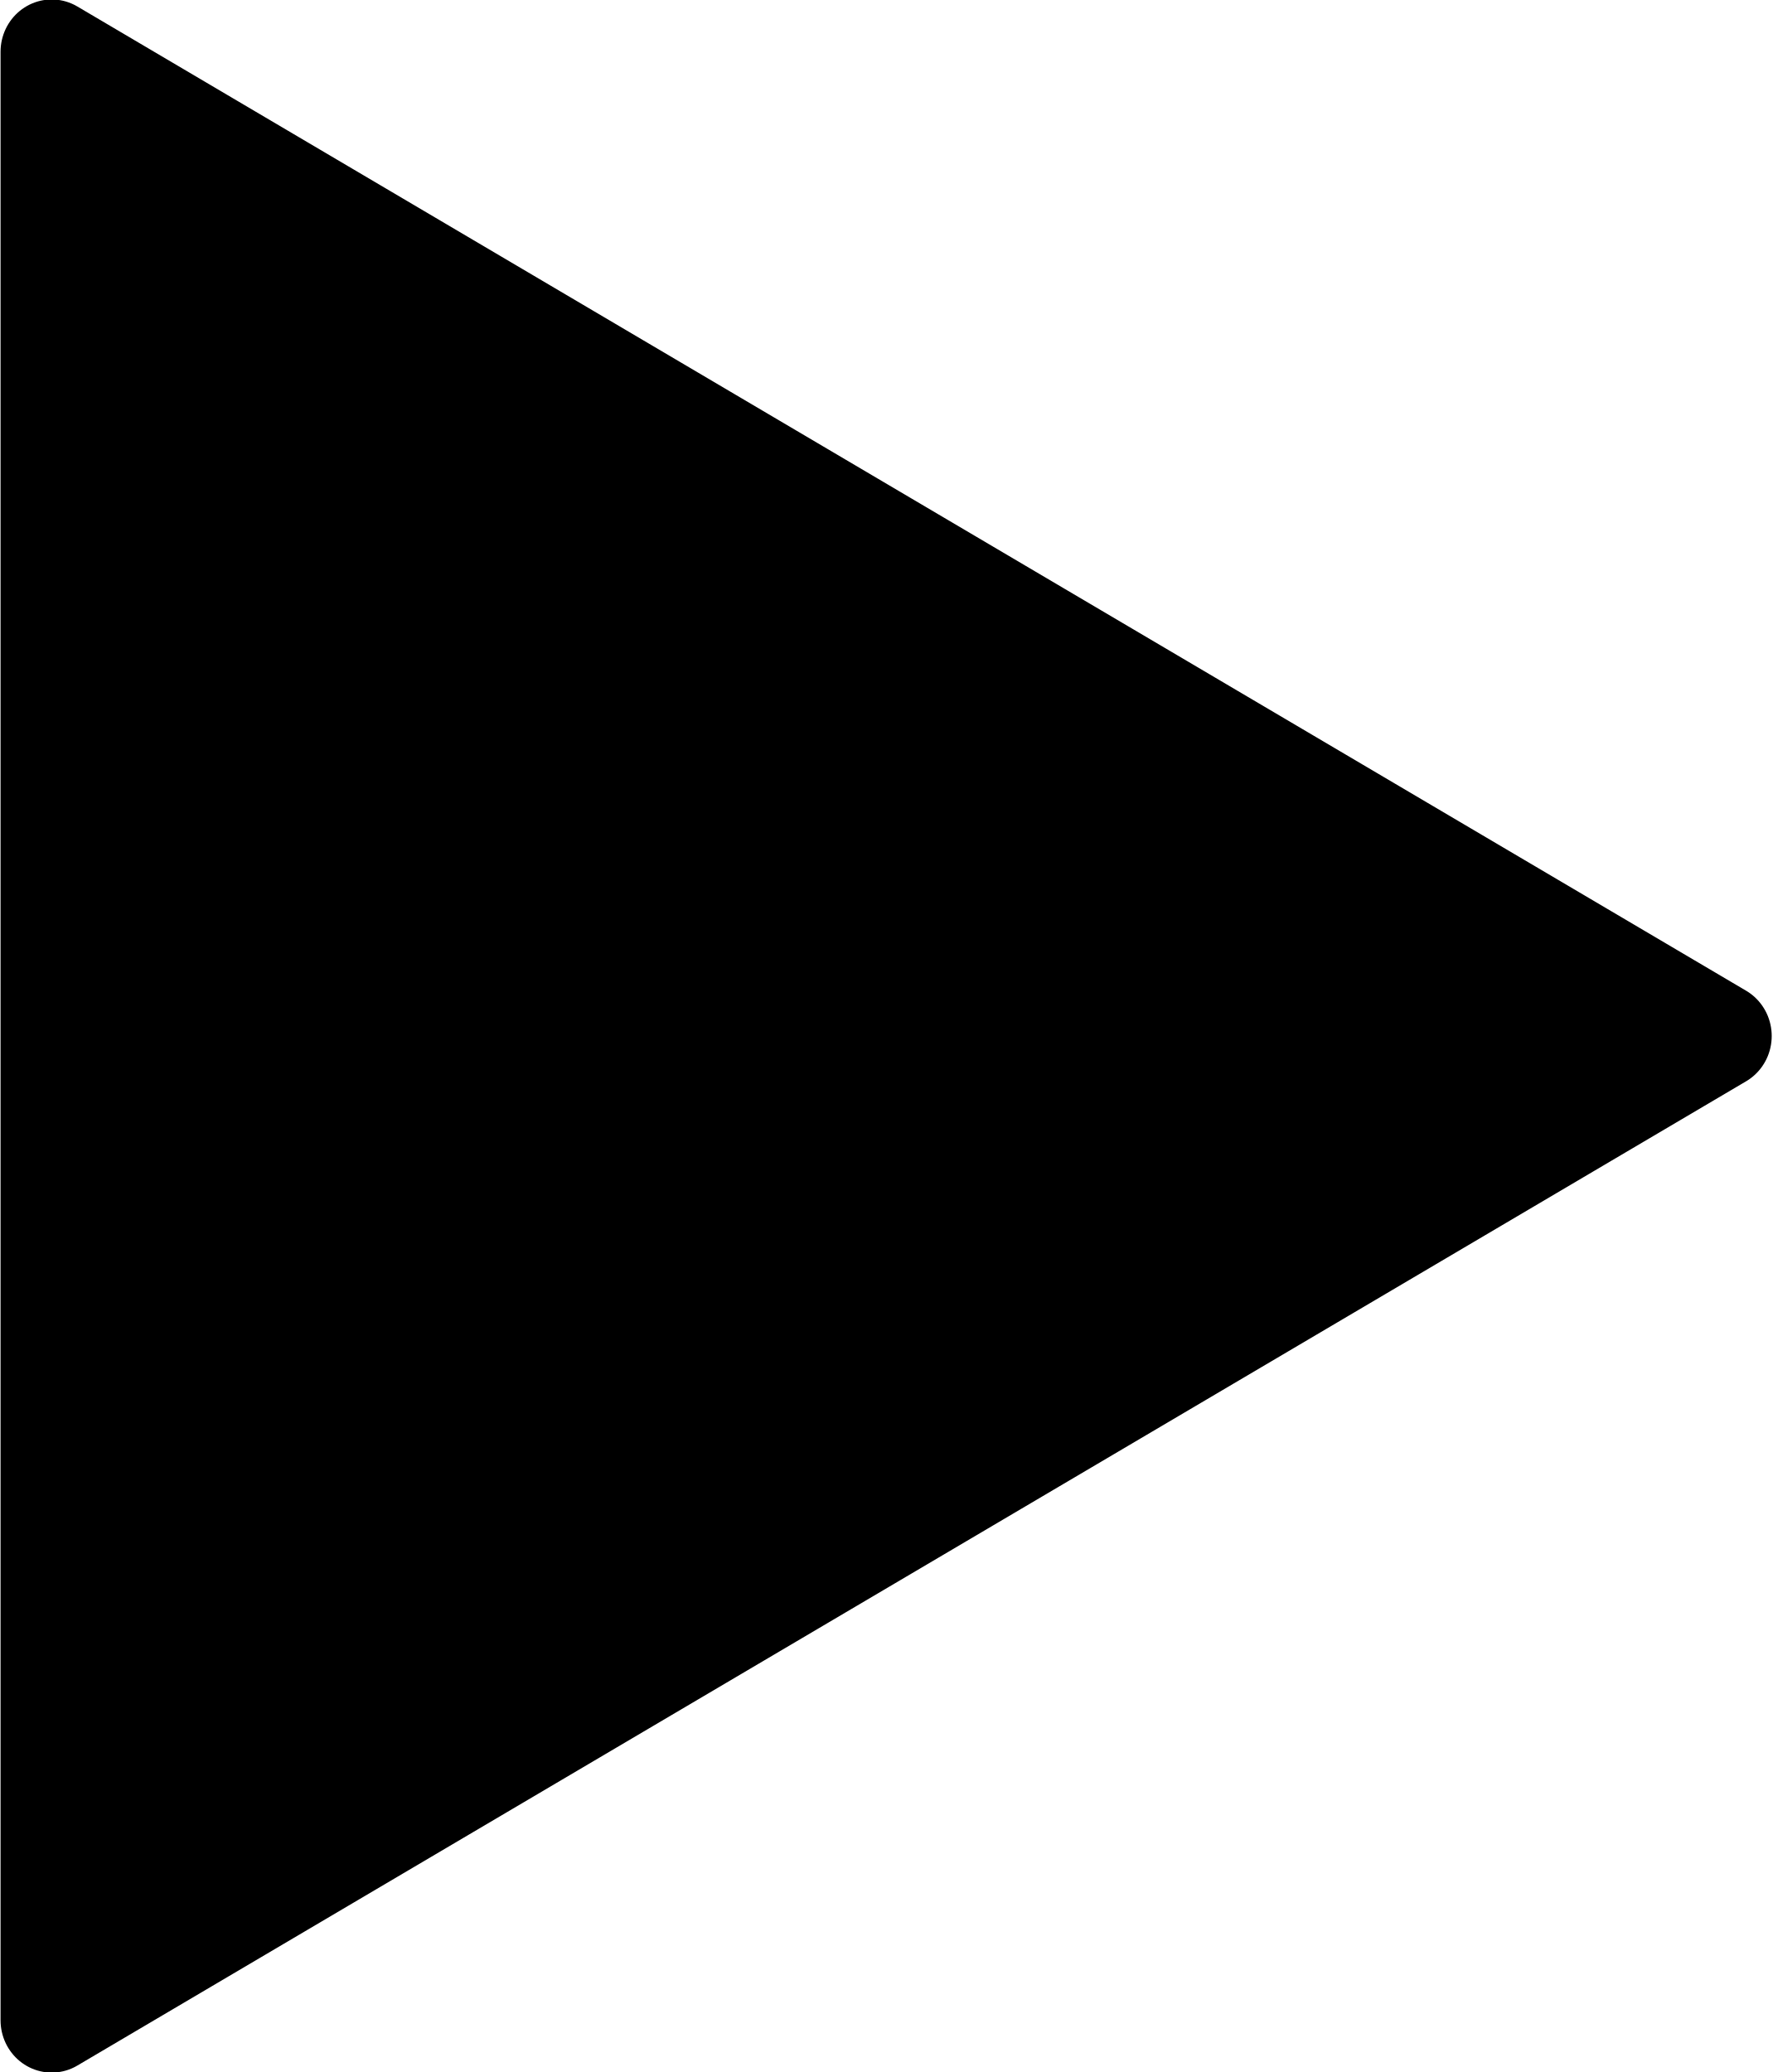
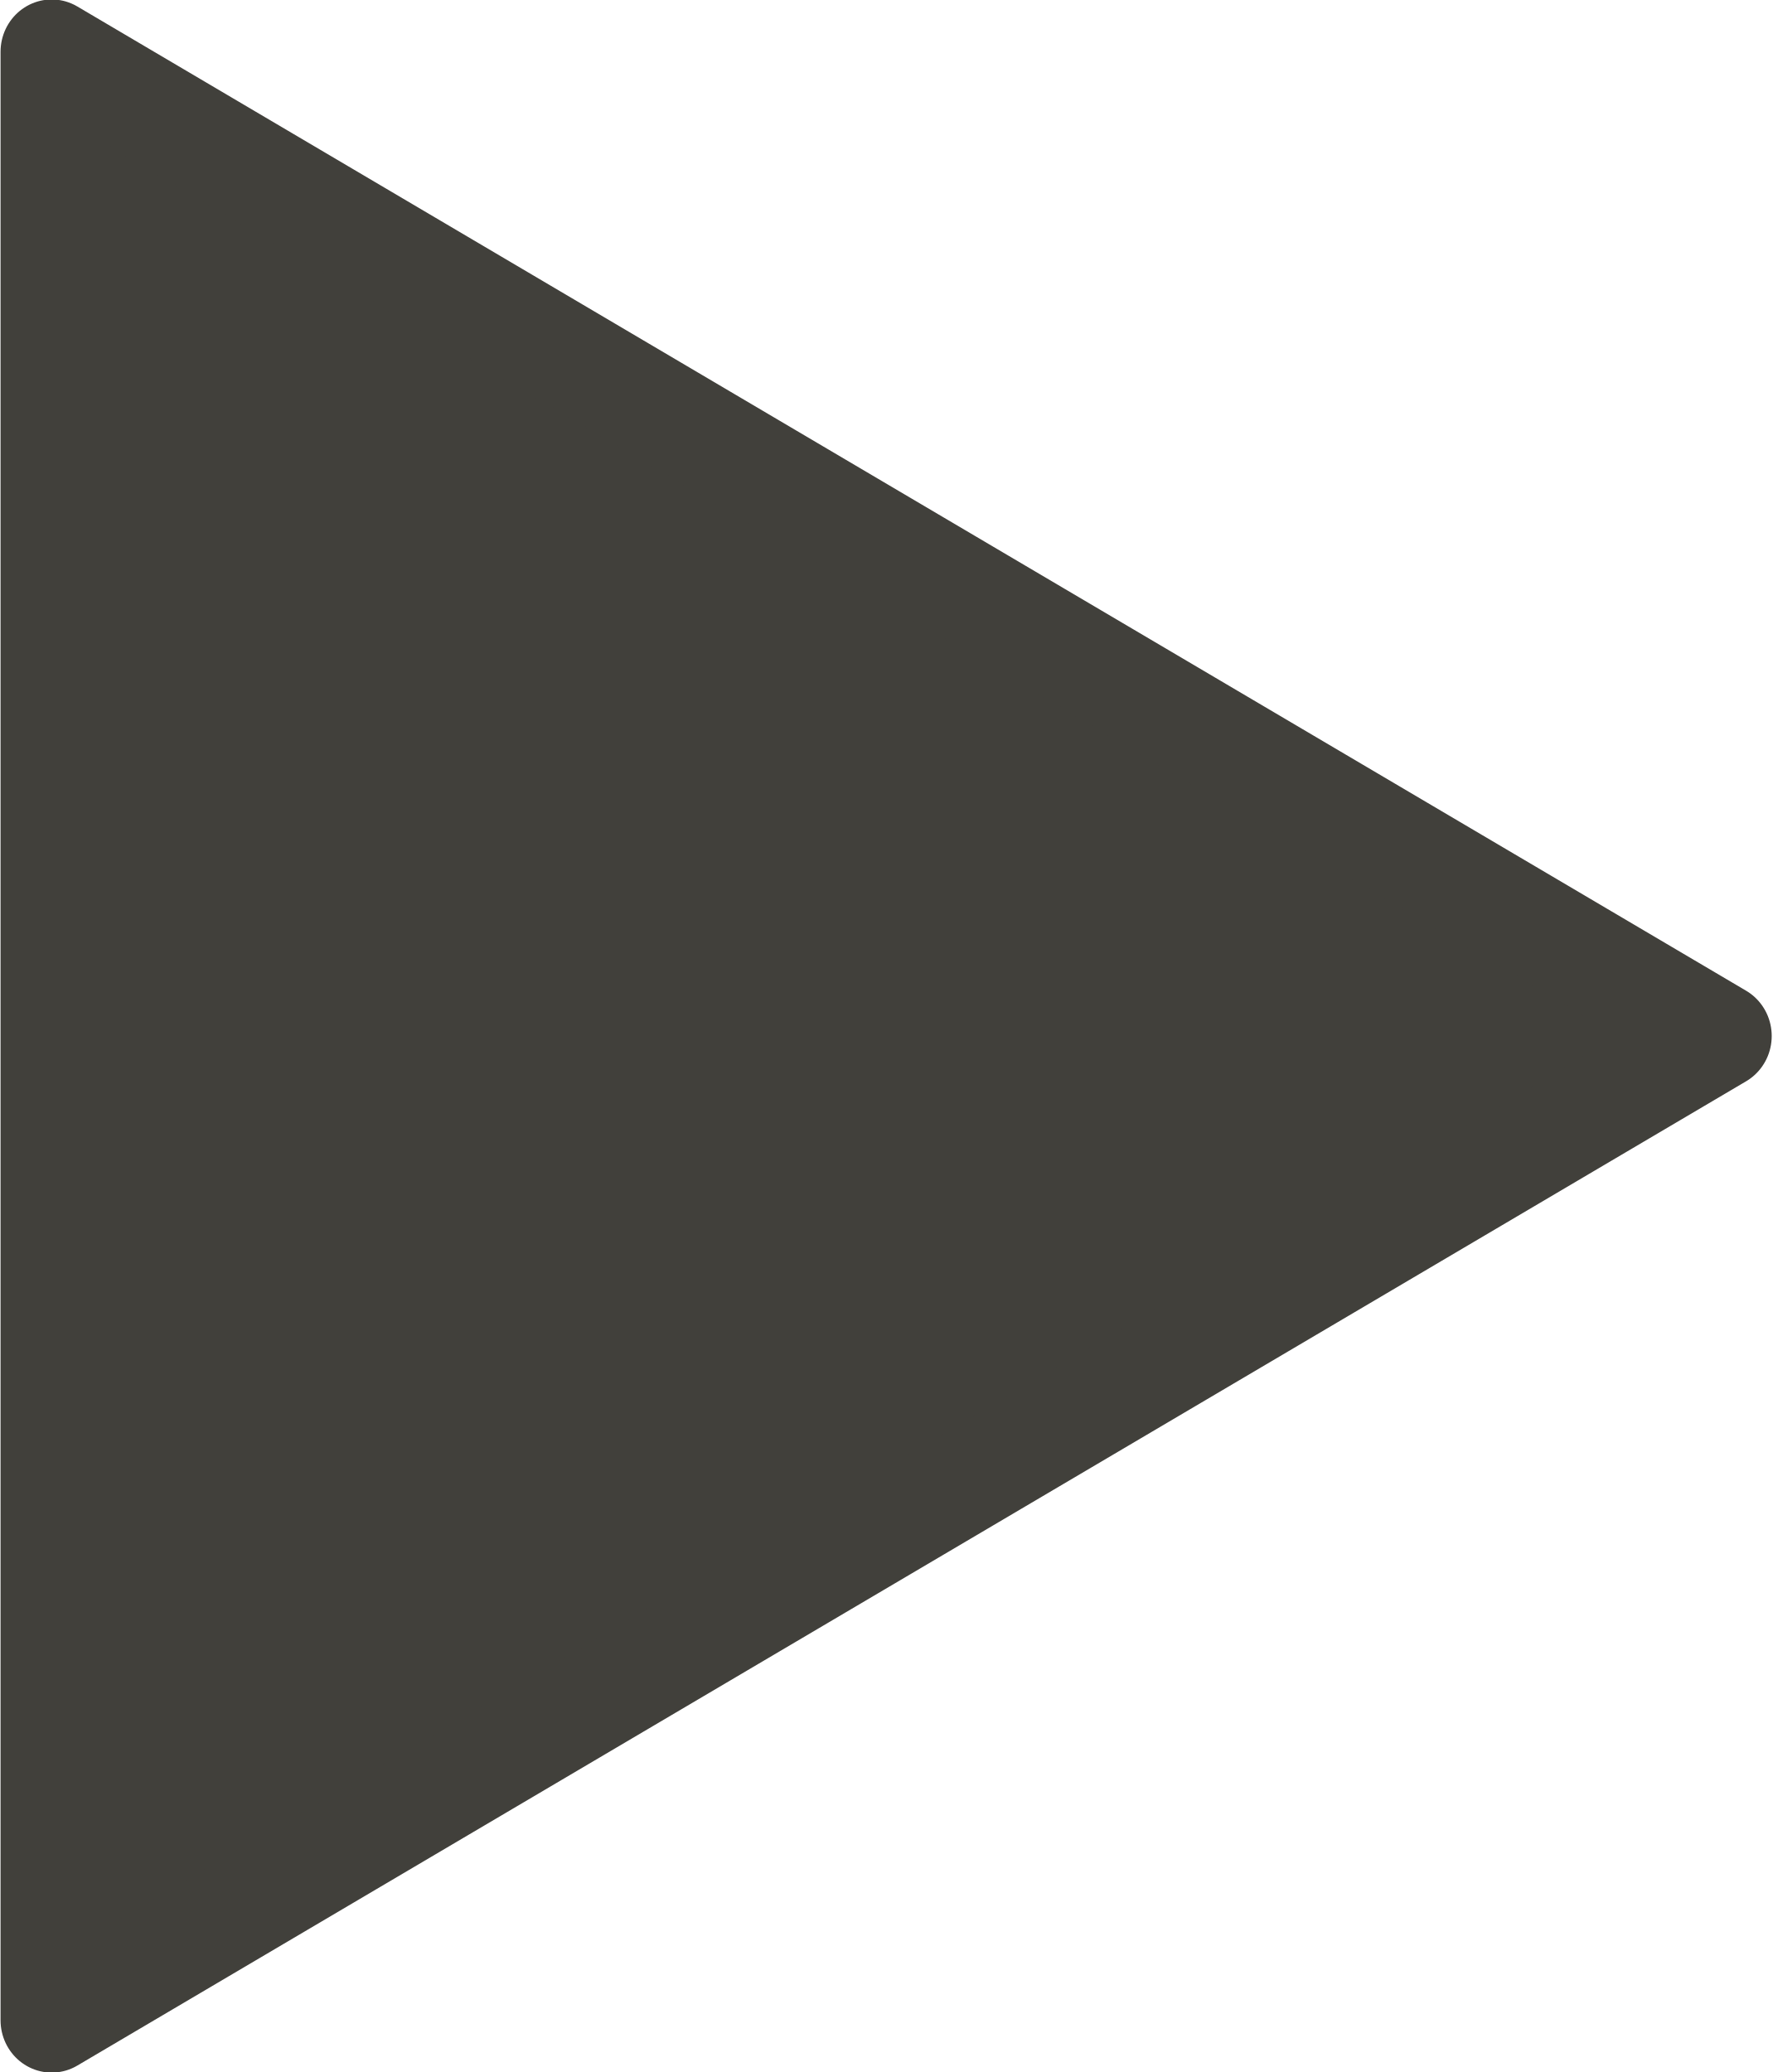
<svg xmlns="http://www.w3.org/2000/svg" xmlns:ns1="http://www.openswatchbook.org/uri/2009/osb" width="74.806" height="87.468" id="svg2" version="1.1">
  <defs id="defs4">
    <linearGradient id="linearGradient4509" ns1:paint="solid">
      <stop style="stop-color:#df0000;stop-opacity:1;" offset="0" id="stop4511" />
    </linearGradient>
    <linearGradient id="linearGradient4043" ns1:paint="solid">
      <stop style="stop-color:#000000;stop-opacity:1;" offset="0" id="stop4045" />
    </linearGradient>
  </defs>
  <g id="layer1" transform="translate(-46.59651,-719.0137)">
-     <path style="fill:#000000;fill-opacity:1;stroke:#000000;stroke-width:4.6;stroke-linejoin:round;stroke-miterlimit:4;stroke-opacity:1;stroke-dasharray:none" id="path3787" d="m 155,342.362 -37.5,21.651 -37.5,21.651 0,-43.301 0,-43.301 37.5,21.651 z" transform="matrix(0.9391939,0,0,0.9595739,-26.35554,434.2261)" />
+     <path style="fill:#41403b;fill-opacity:1;stroke:#41403b;stroke-width:4.6;stroke-linejoin:round;stroke-miterlimit:4;stroke-opacity:1;stroke-dasharray:none" id="path3787" d="m 155,342.362 -37.5,21.651 -37.5,21.651 0,-43.301 0,-43.301 37.5,21.651 z" transform="matrix(0.9391939,0,0,0.9595739,-26.35554,434.2261)" />
  </g>
</svg>
